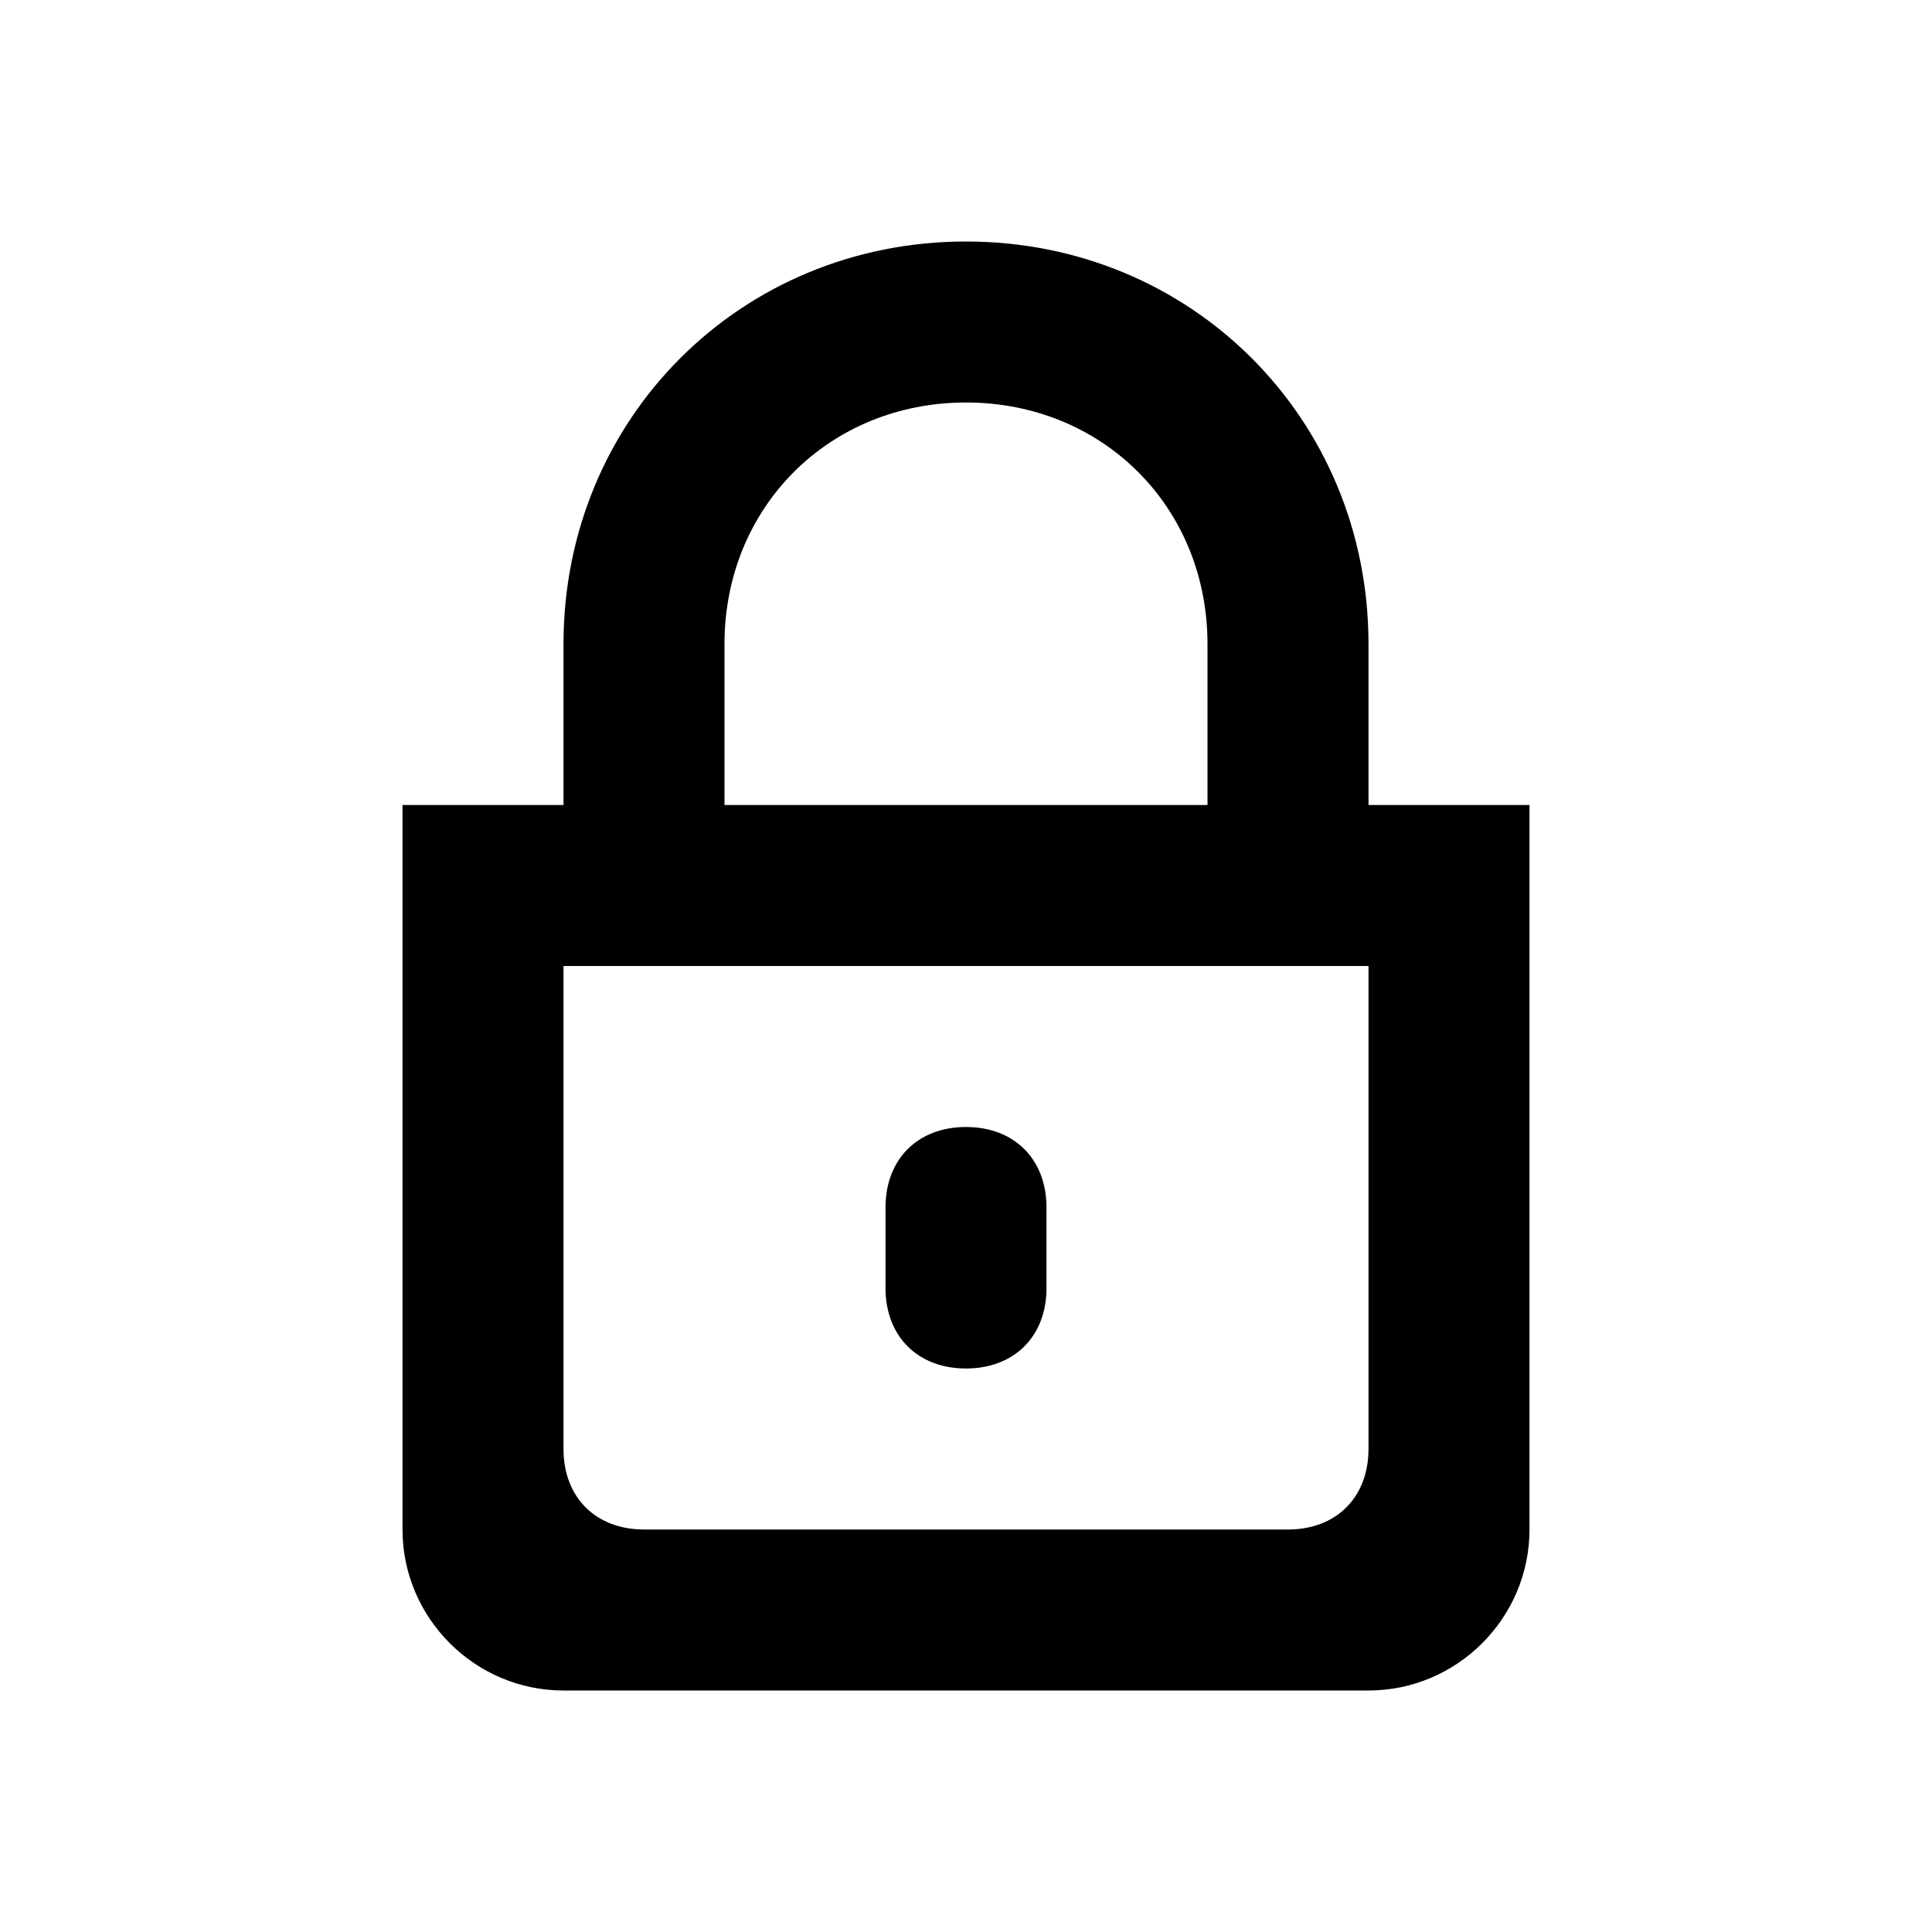
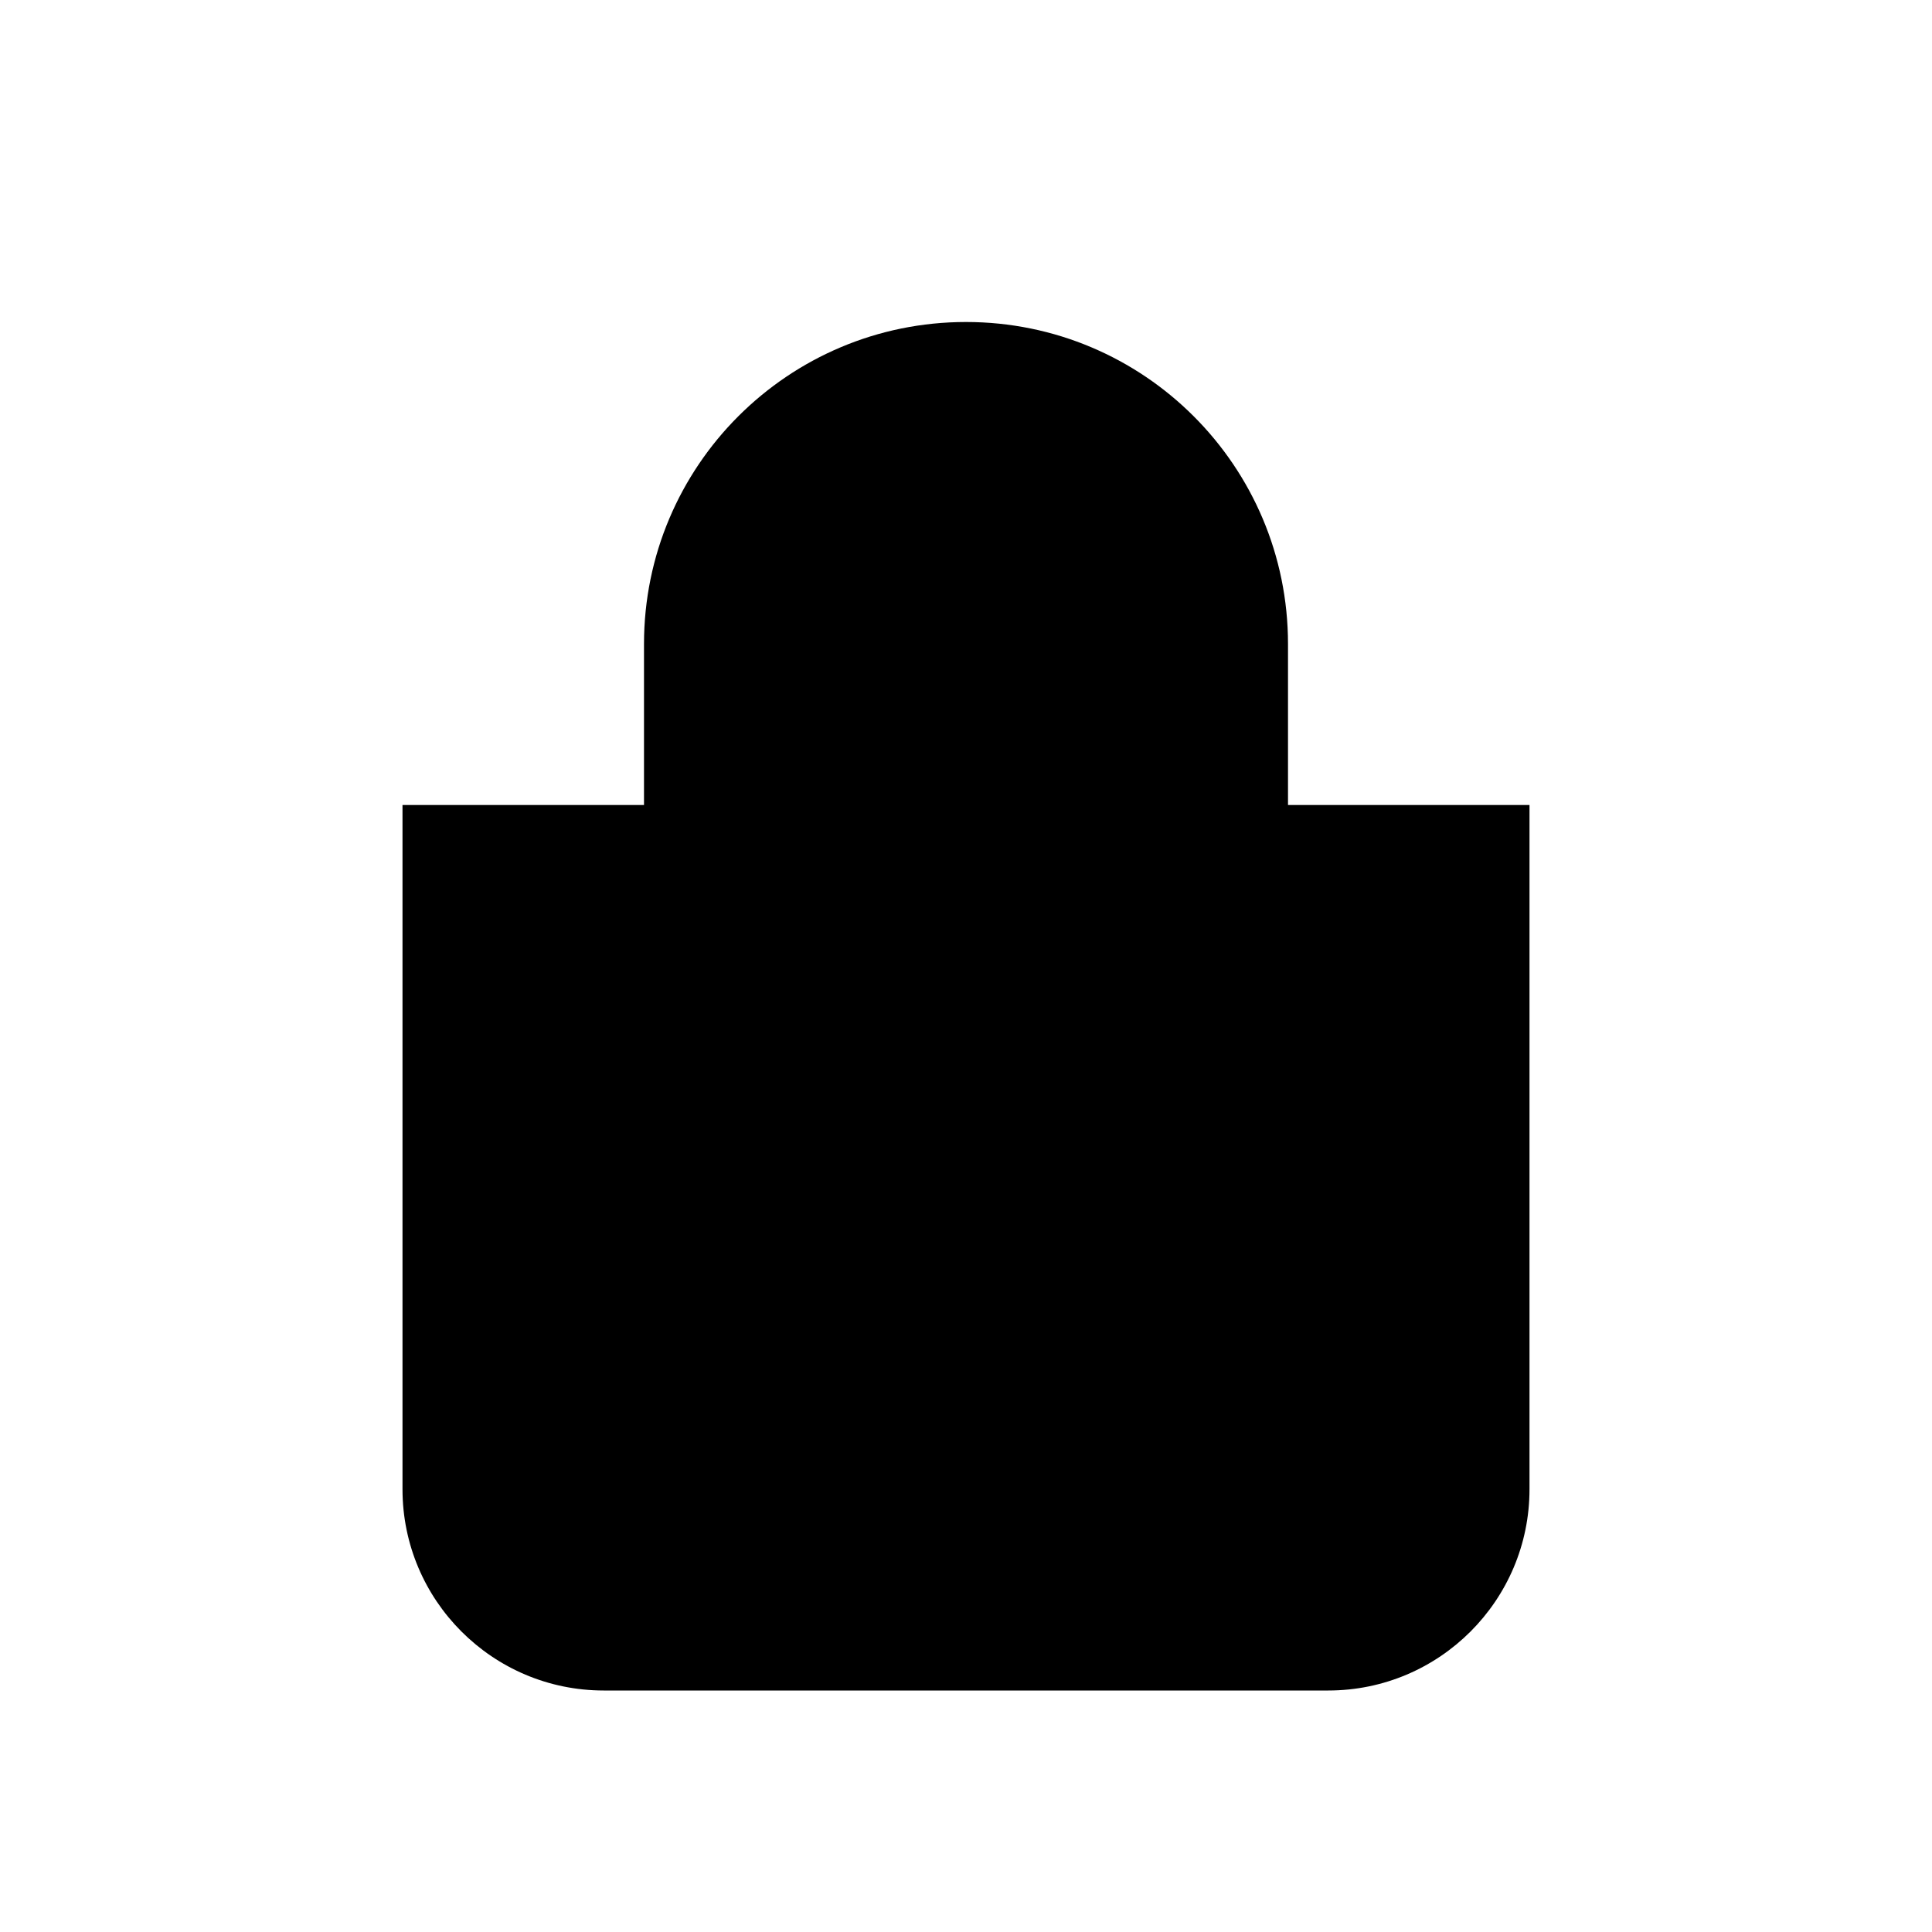
- <svg xmlns="http://www.w3.org/2000/svg" version="1.1" x="0px" y="0px" viewBox="0 0 24 24" style="enable-background:new 0 0 24 24;" xml:space="preserve">
-   <path d="M12,3c2.8,0,5,2.2,5,5v2h2v9c0,1.1-0.9,2-2,2H7c-1.1,0-2-0.9-2-2v-9h2V8C7,5.2,9.2,3,12,3z M7,12v6     c0,0.6,0.4,1,1,1h8c0.6,0,1-0.4,1-1v-6H7z M12,5c-1.7,0-3,1.3-3,3v2h6V8C15,6.3,13.7,5,12,5z" />
-   <path d="M12,14c0.6,0,1,0.4,1,1v1c0,0.6-0.4,1-1,1s-1-0.4-1-1v-1C11,14.4,11.4,14,12,14z" />
+ <svg xmlns="http://www.w3.org/2000/svg" width="24" height="24" viewBox="0 0 24 24">
+   <path d="M16.5 21c1.38 0 2.5-1.12 2.5-2.5V10H5v8.5C5 19.88 6.12 21 7.5 21h9zM13 14h-2v3h2v-3z" />
+   <path stroke-width="2" d="M9 11H8V8c0-2.21 1.79-4 4-4s4 1.79 4 4v3H9z" />
</svg>
